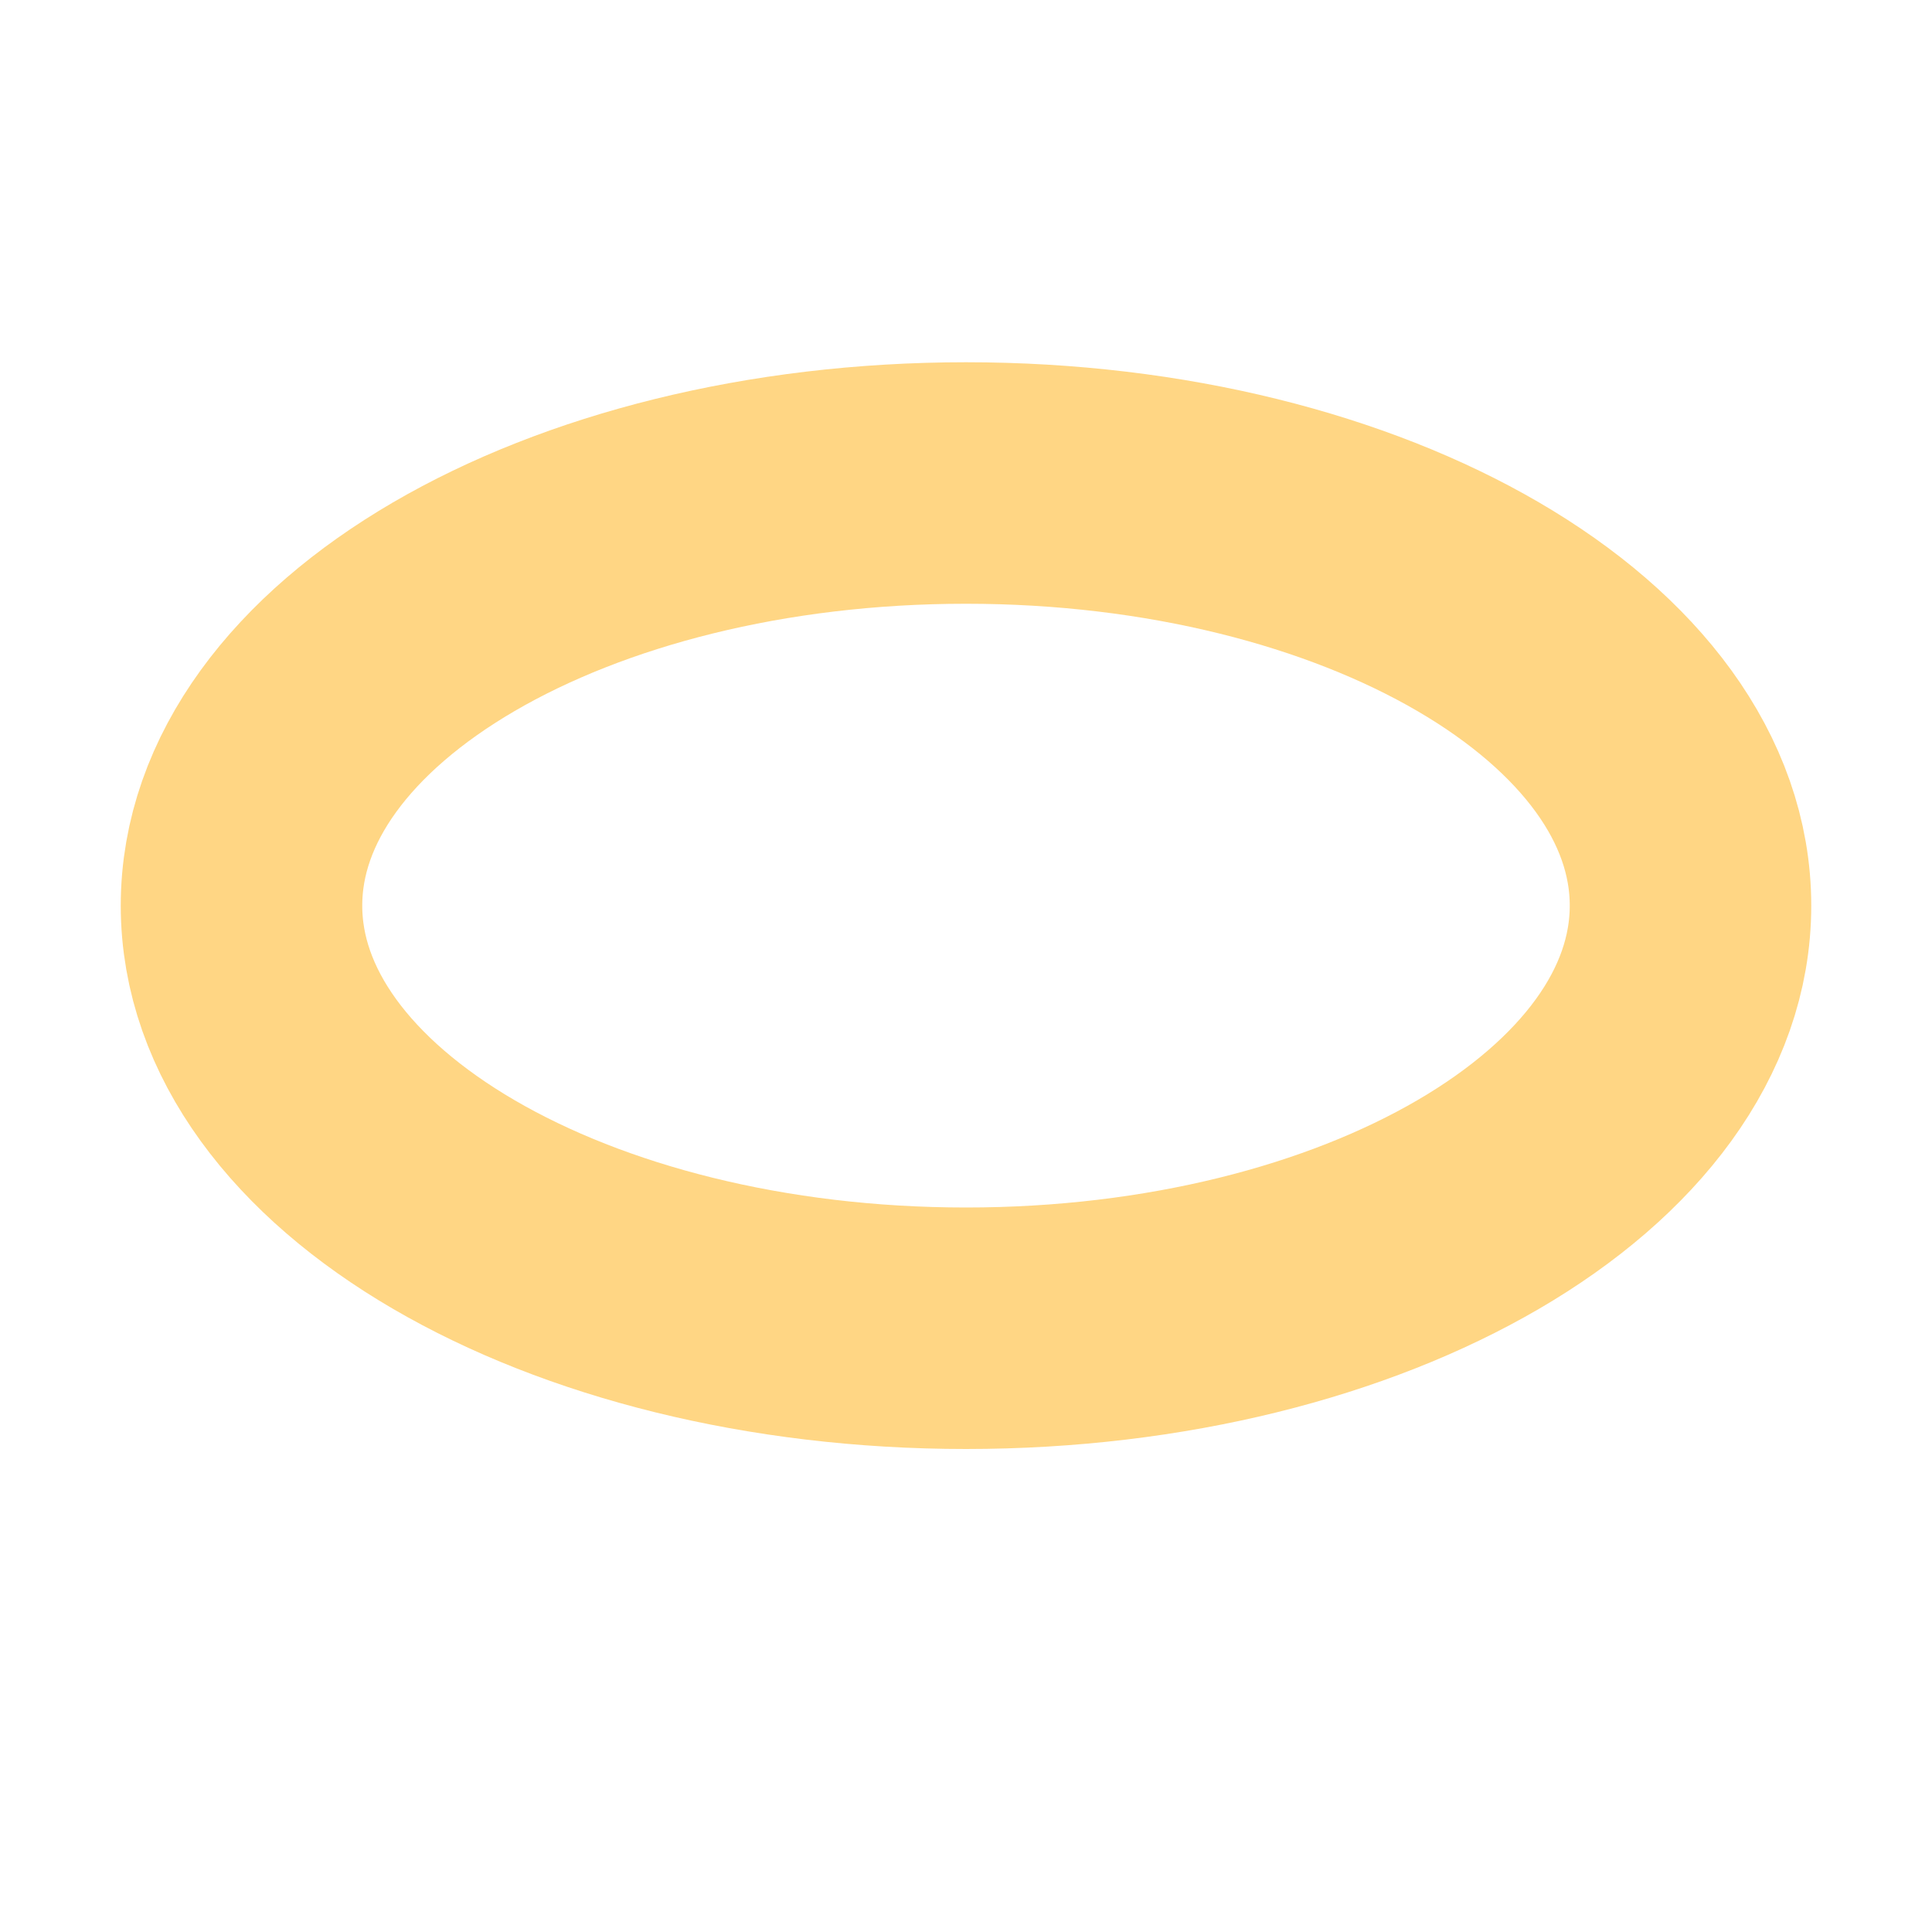
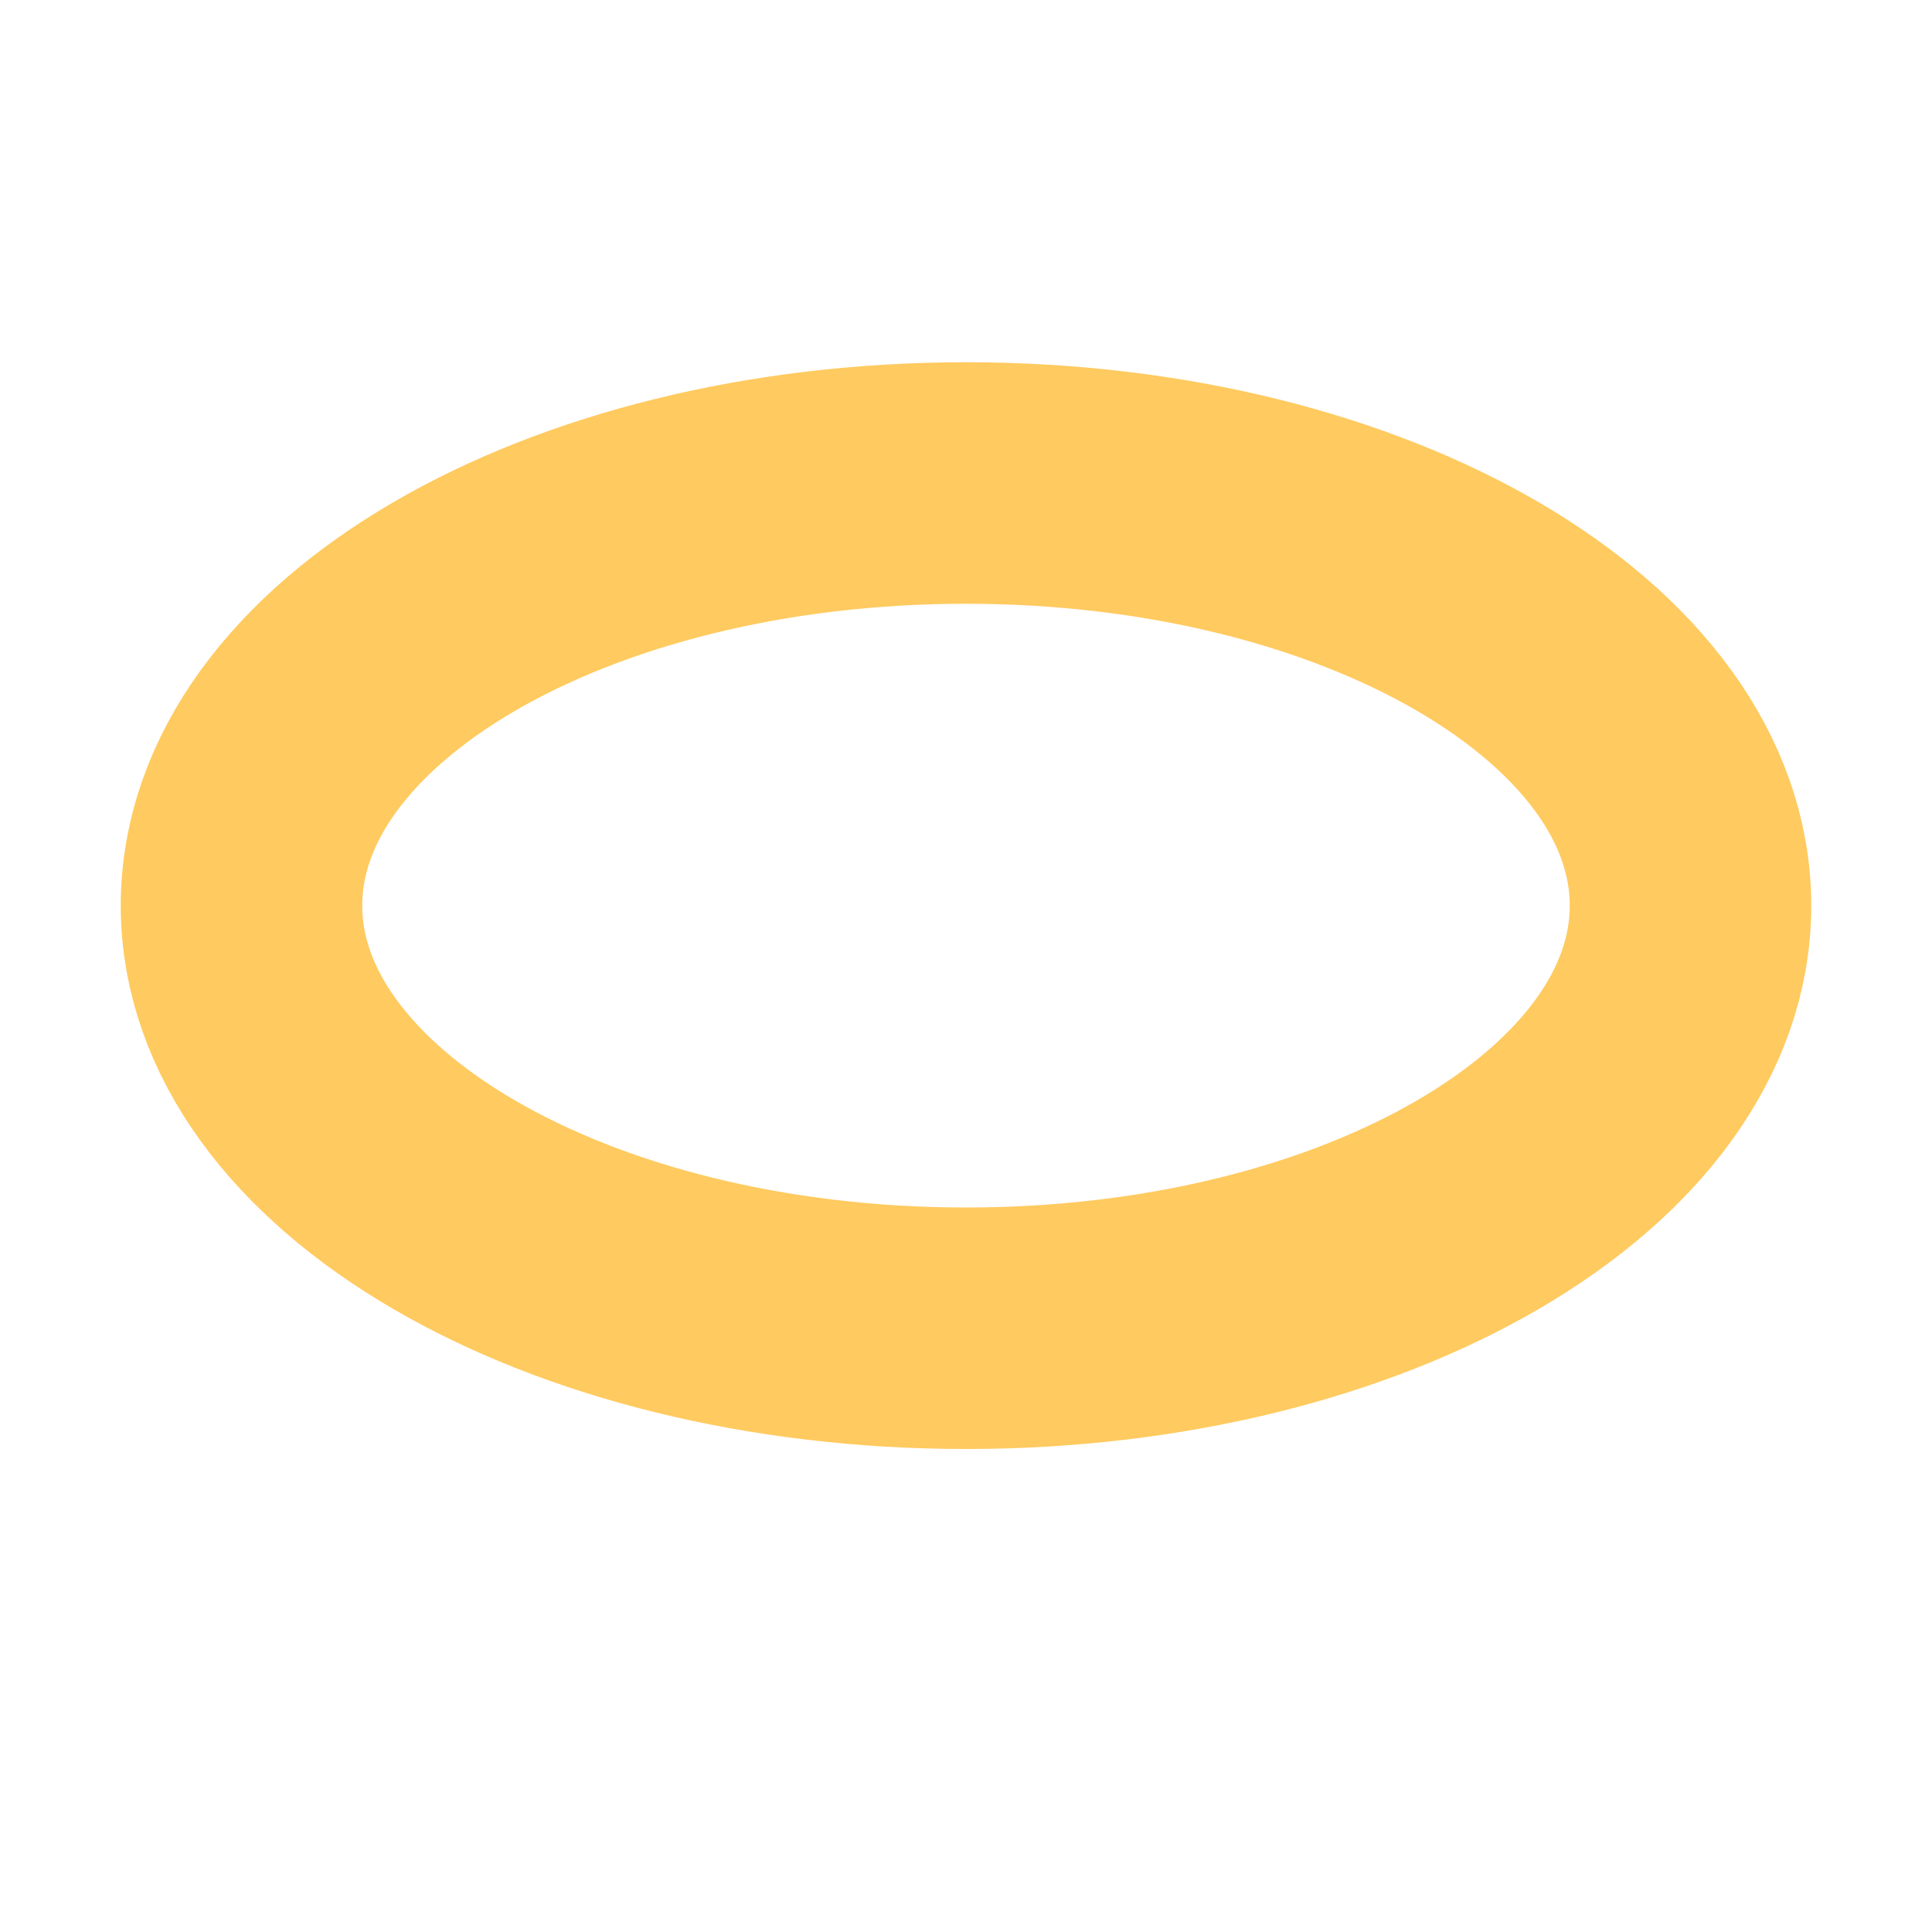
<svg xmlns="http://www.w3.org/2000/svg" height="16" viewBox="0 0 16 16" width="16">
-   <ellipse cx="8" cy="7.5" fill="none" rx="6" ry="3.5" stroke="#ffd684" stroke-linecap="square" stroke-linejoin="round" stroke-width="2" />
+   <ellipse cx="8" cy="7.5" fill="none" rx="6" ry="3.5" stroke="#ffca5f" stroke-linecap="square" stroke-linejoin="round" stroke-width="2" />
</svg>
